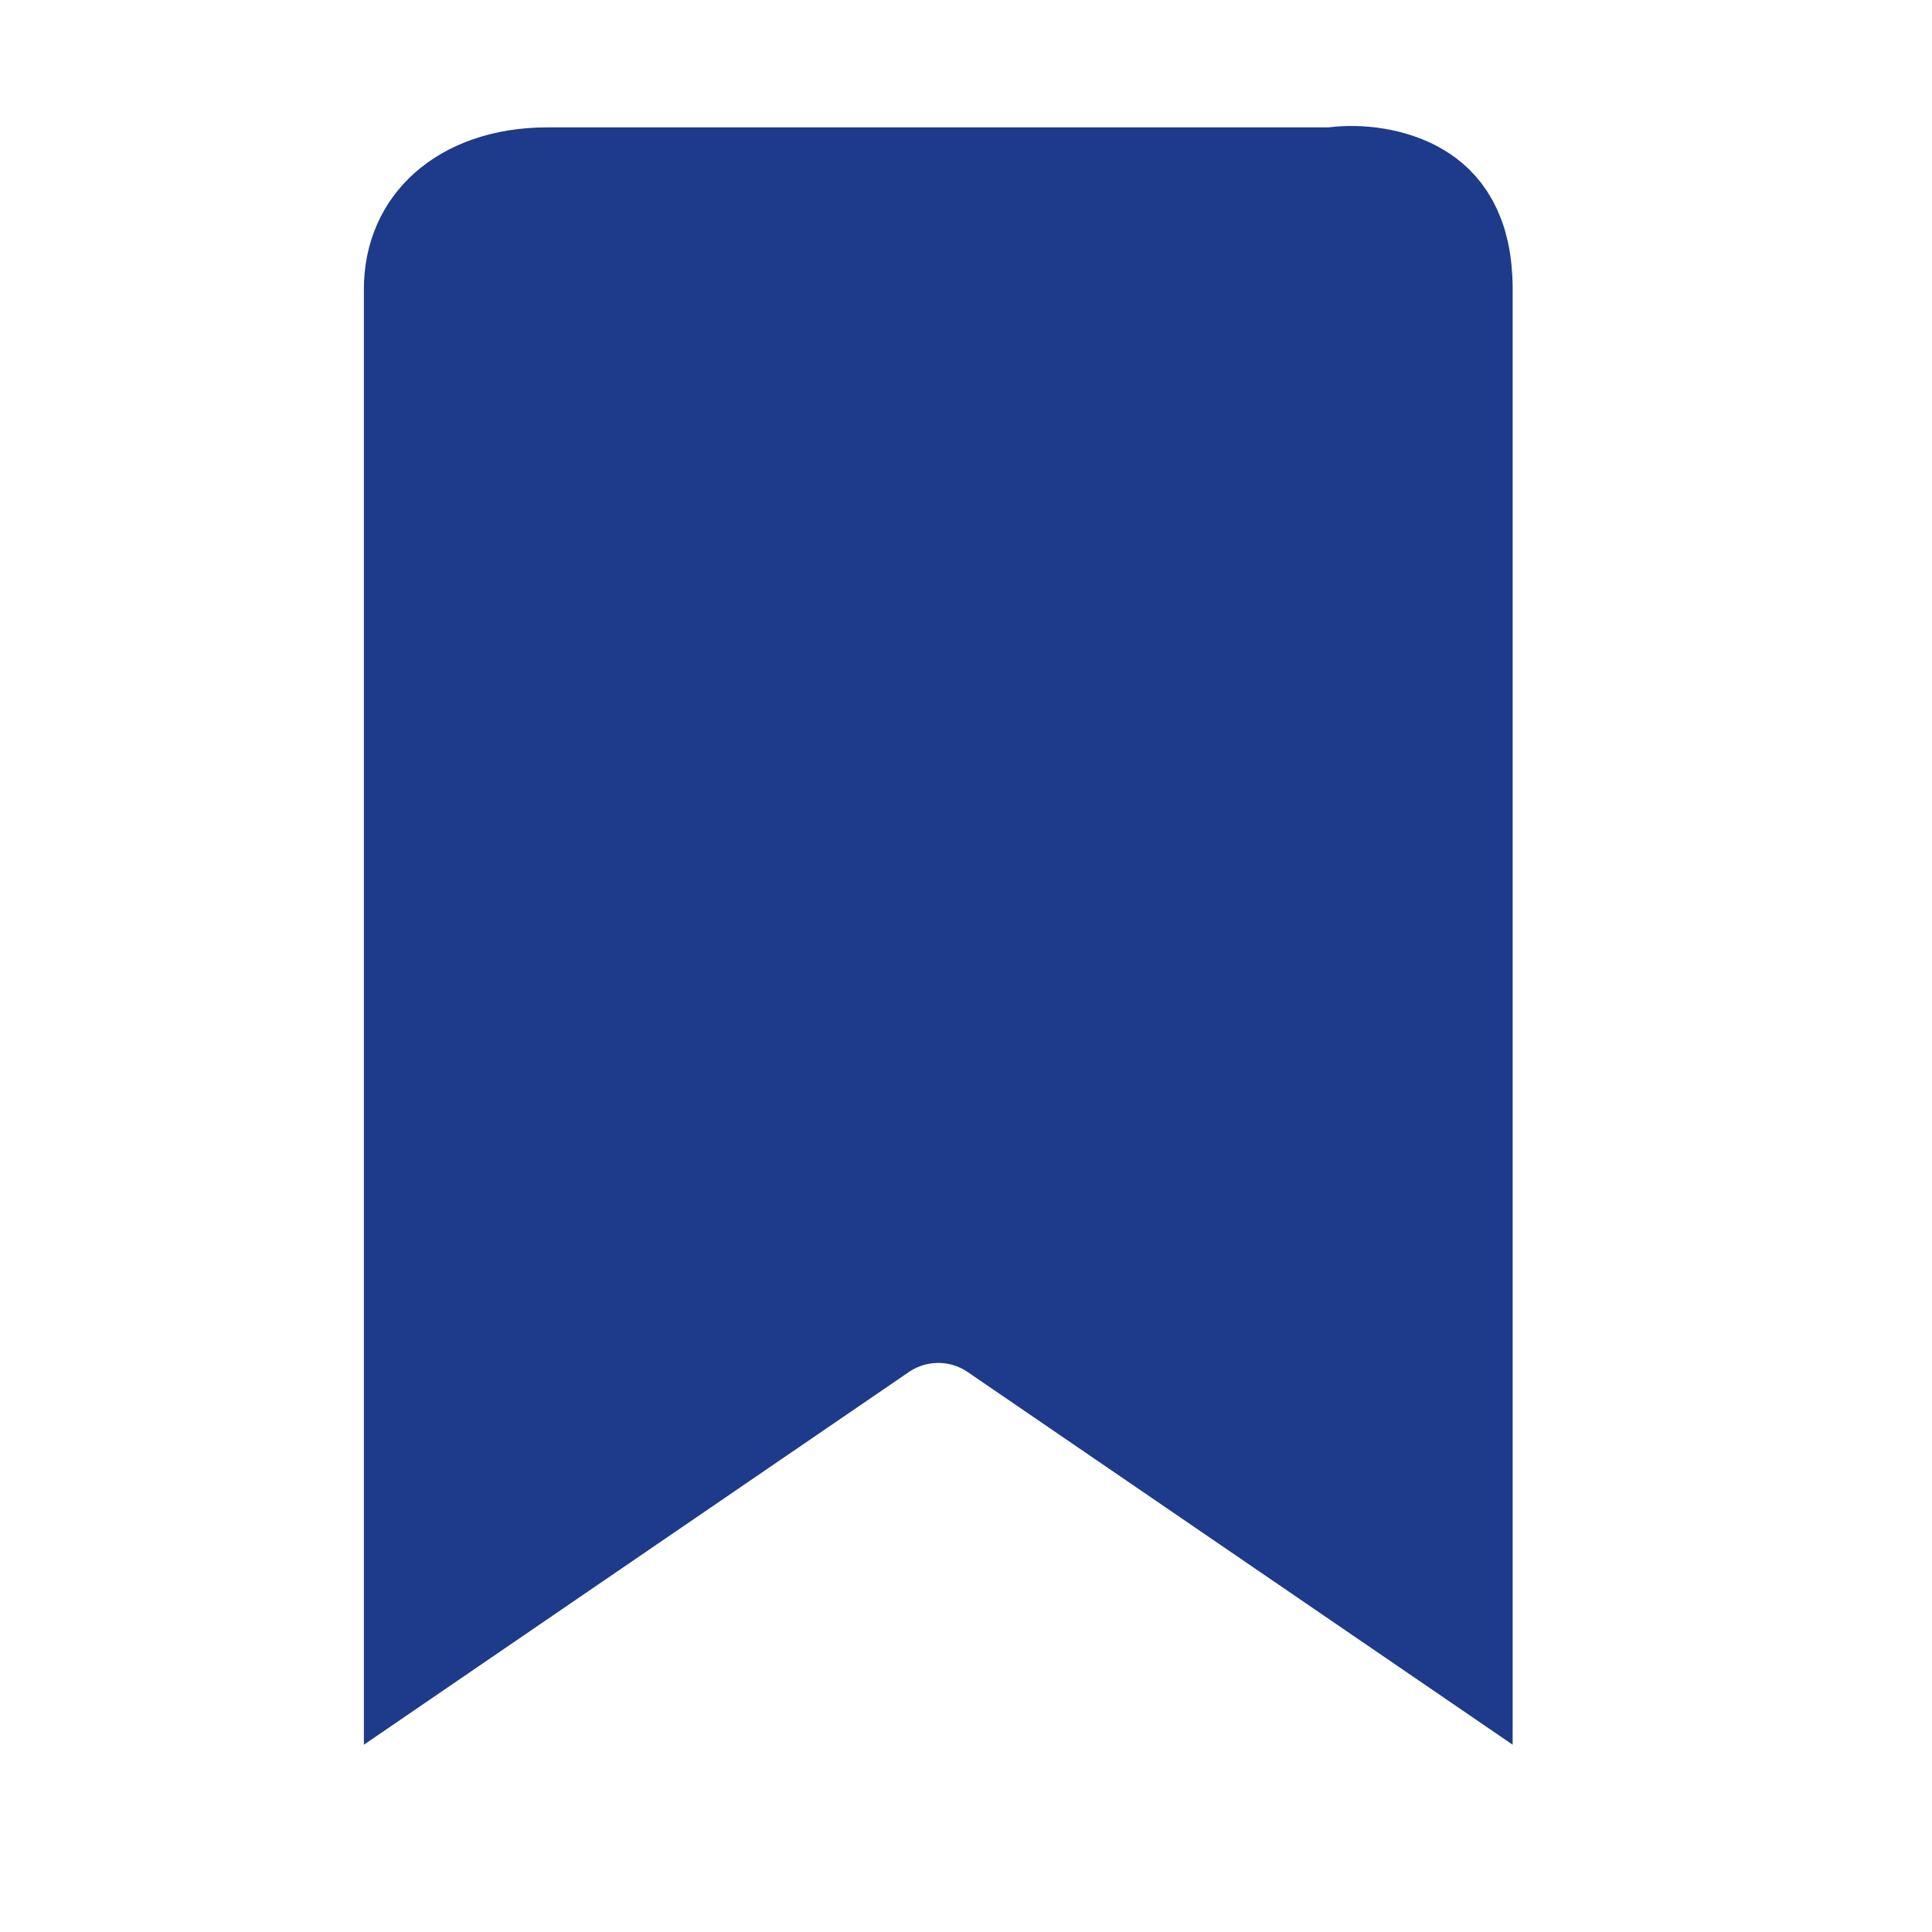
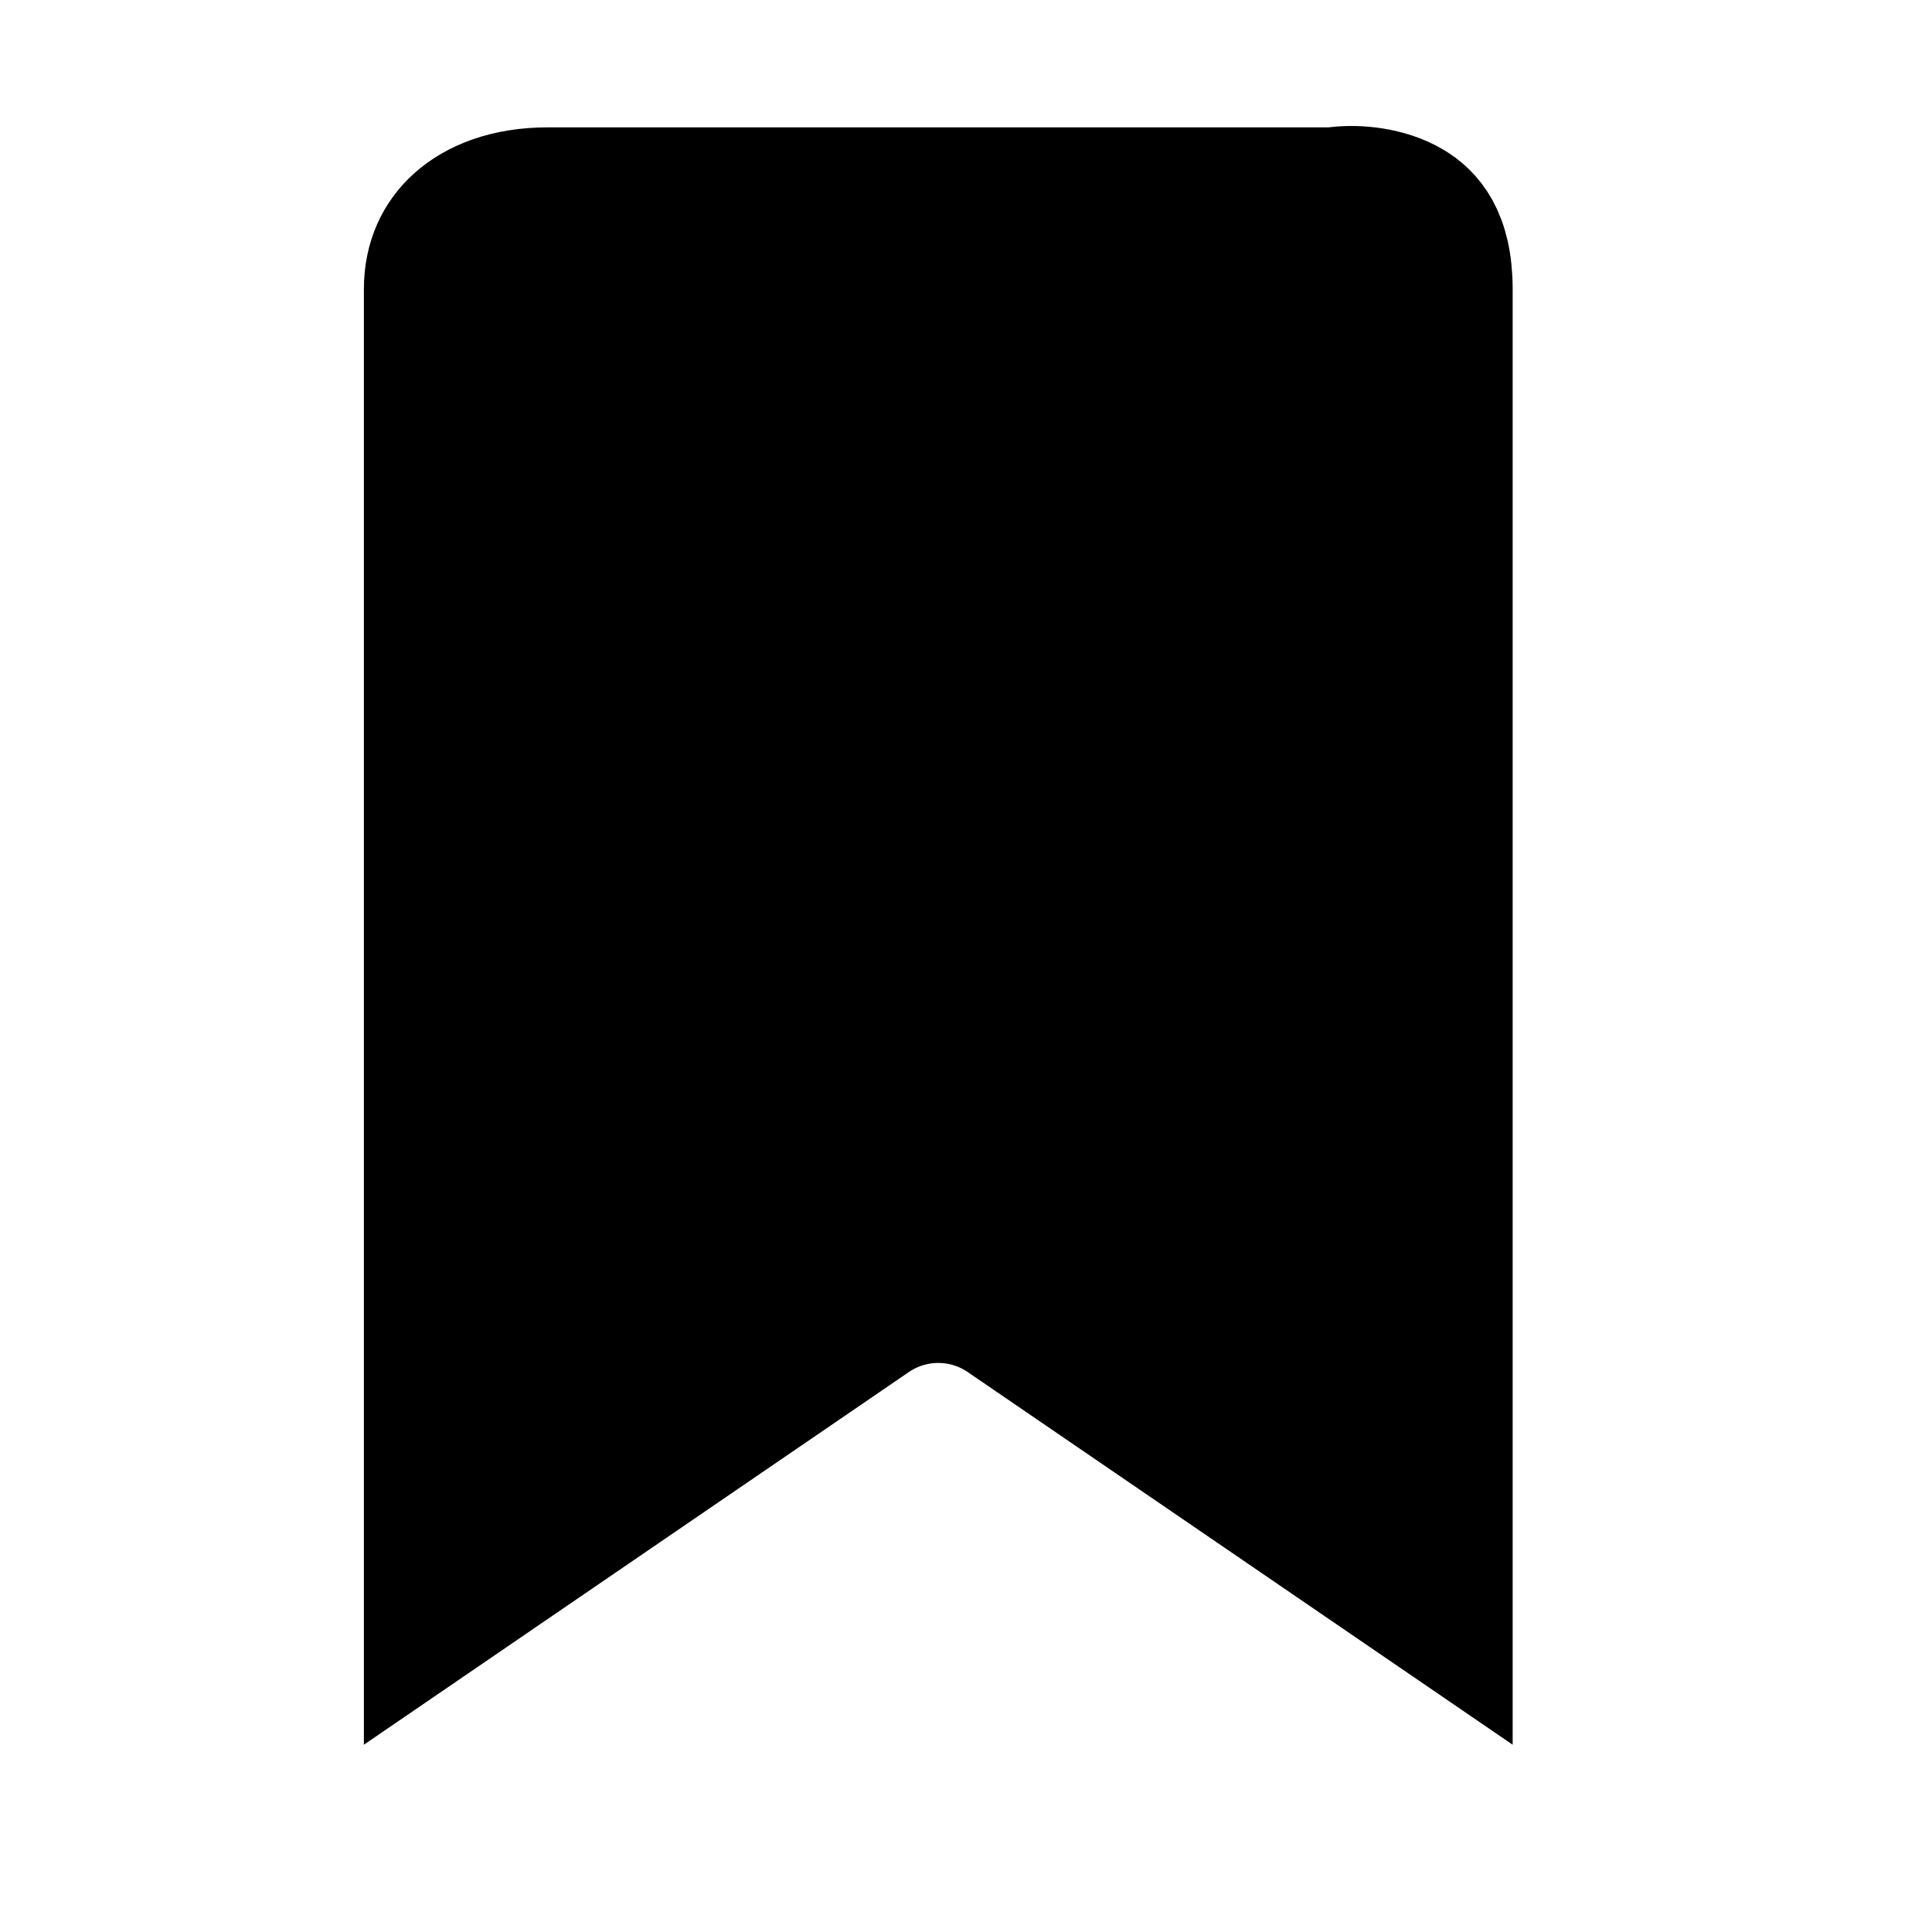
- <svg xmlns="http://www.w3.org/2000/svg" width="37" height="37" viewBox="0 0 37 37" fill="none">
-   <path d="M25.449 3.689H25.527L25.605 3.679C26.002 3.629 26.58 3.687 27.007 3.943C27.34 4.142 27.719 4.532 27.719 5.536V31.044L19.239 25.245C18.474 24.721 17.465 24.721 16.699 25.245L8.219 31.044V5.536C8.219 4.983 8.428 4.552 8.77 4.247C9.121 3.933 9.689 3.689 10.489 3.689H25.449Z" fill="#1E3A8A" stroke="#1E3A8A" stroke-width="2.5" />
+ <svg xmlns="http://www.w3.org/2000/svg" viewBox="0 0 37 37" fill="currentColor" stroke="currentColor">
+   <path d="M25.449 3.689H25.527L25.605 3.679C26.002 3.629 26.58 3.687 27.007 3.943C27.34 4.142 27.719 4.532 27.719 5.536V31.044L19.239 25.245C18.474 24.721 17.465 24.721 16.699 25.245L8.219 31.044V5.536C8.219 4.983 8.428 4.552 8.77 4.247C9.121 3.933 9.689 3.689 10.489 3.689H25.449Z" stroke-width="2.5" />
</svg>
